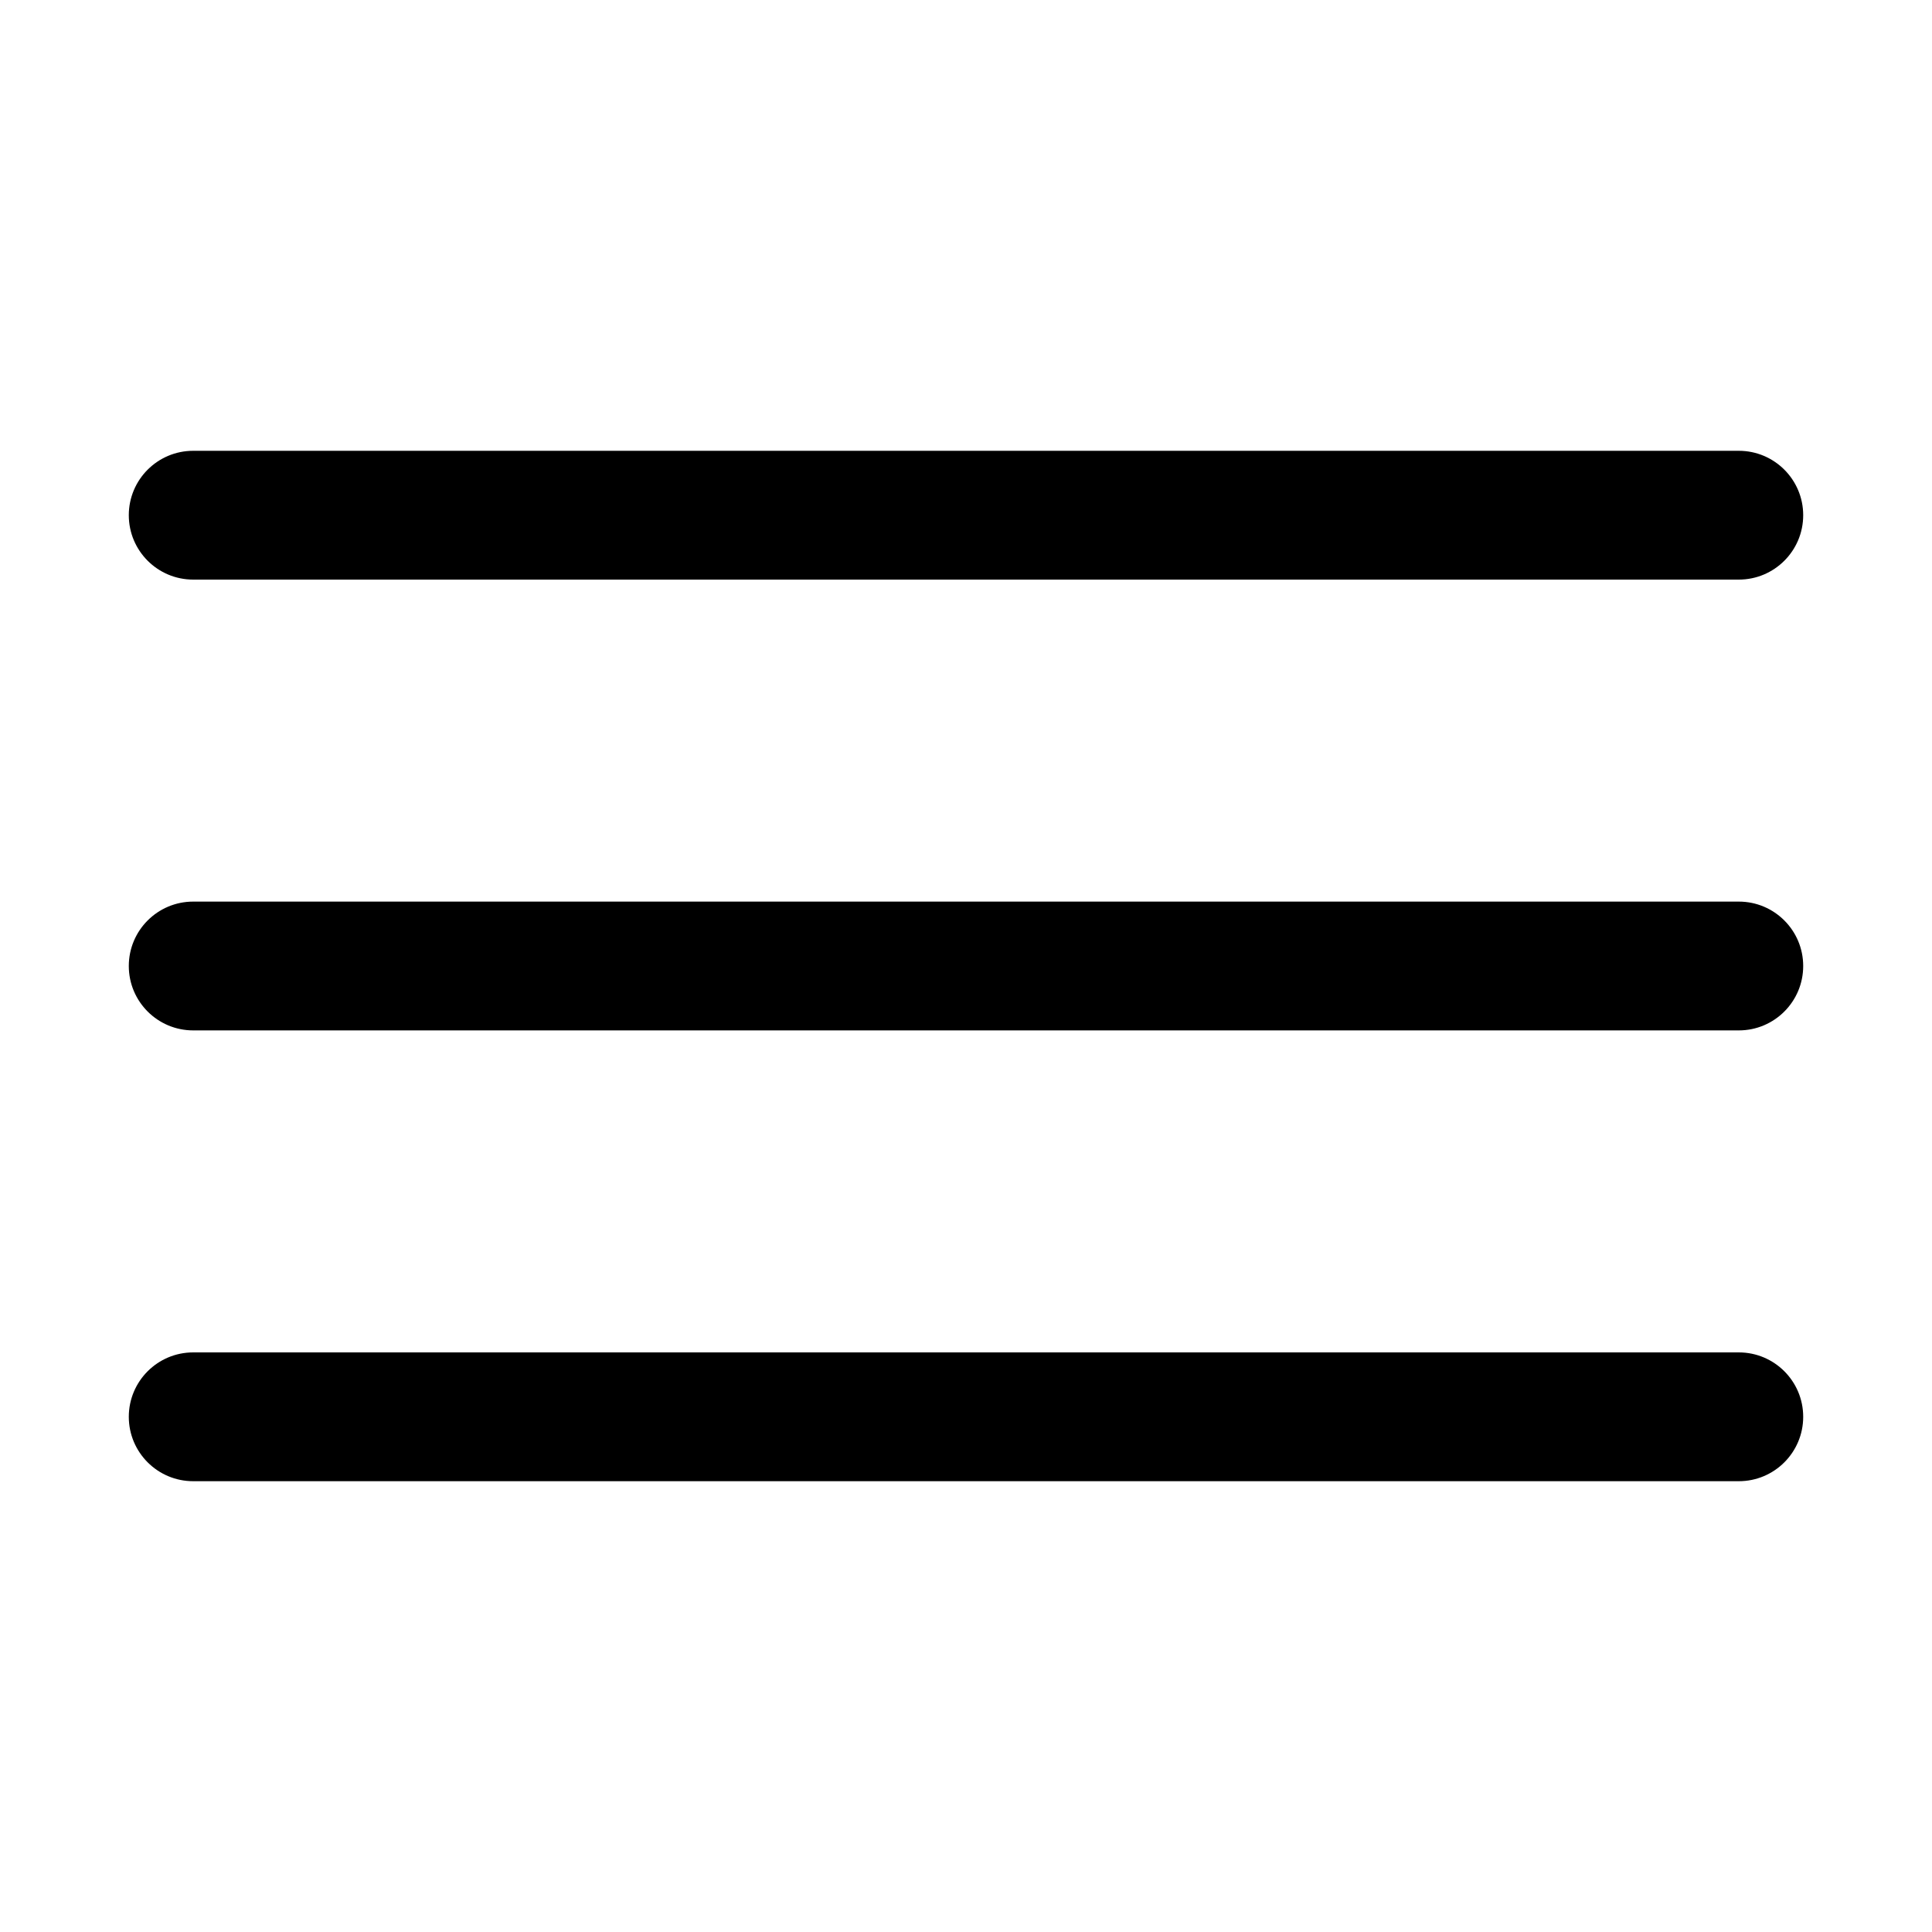
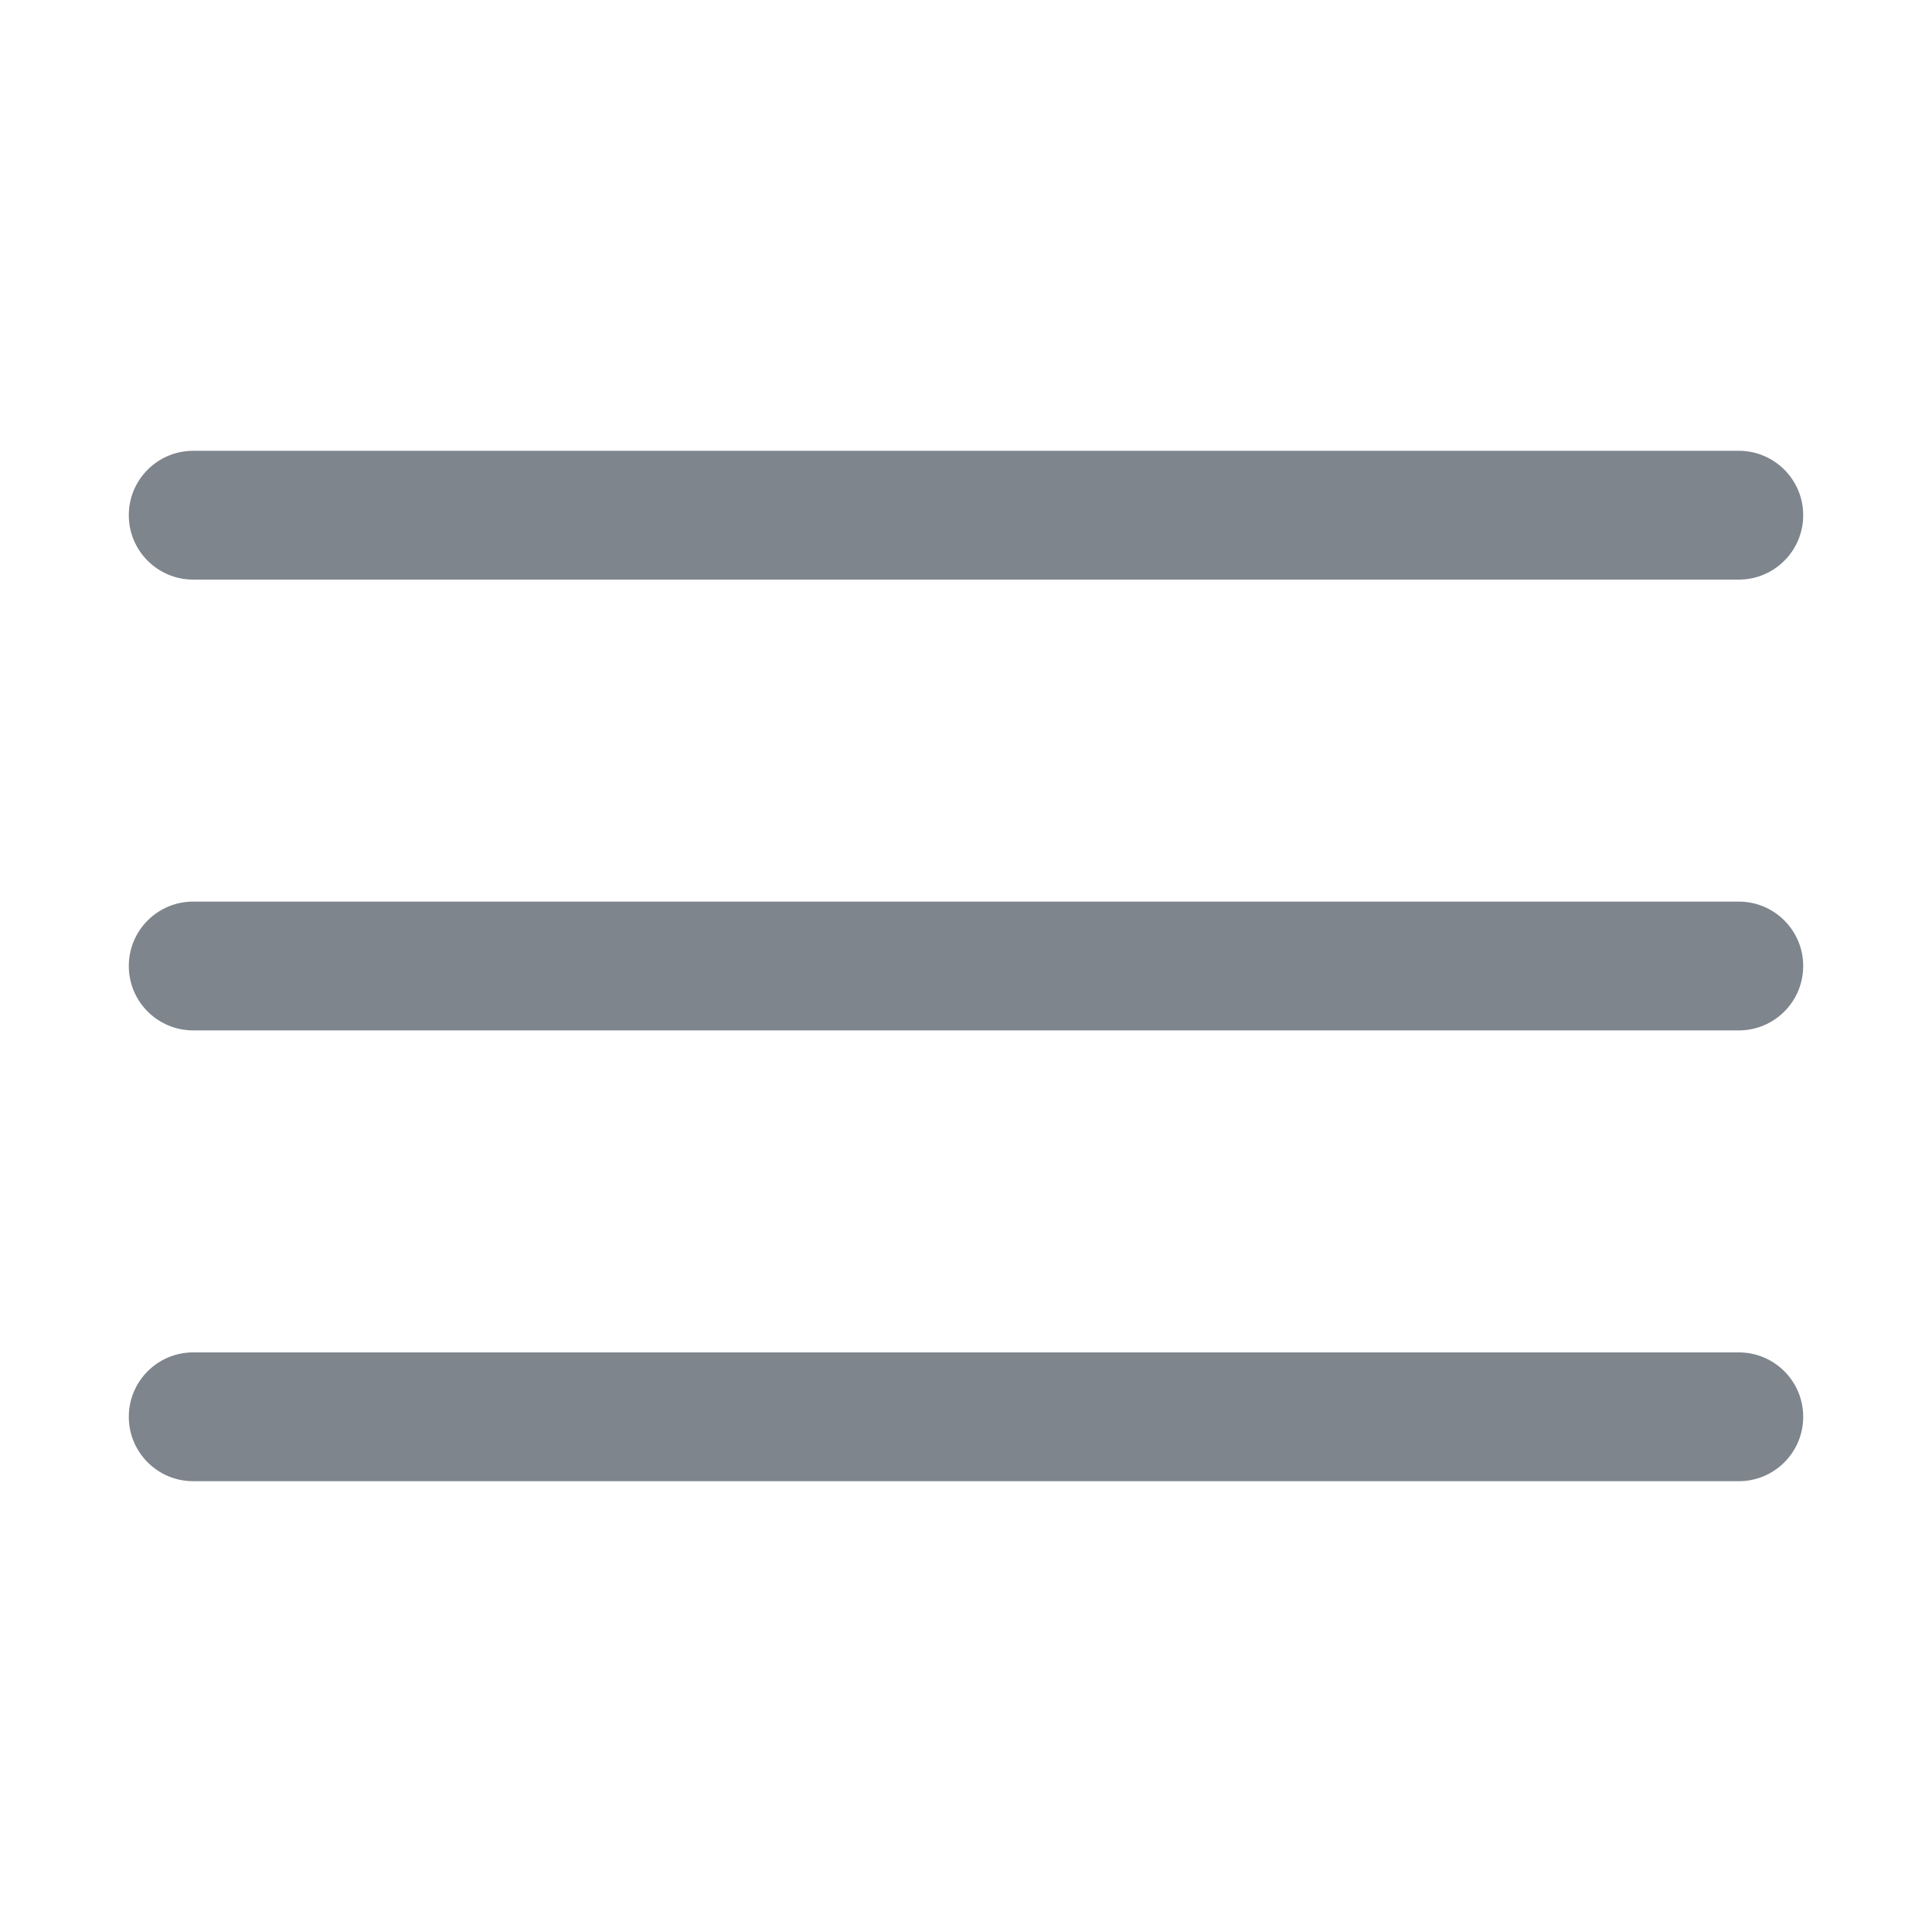
- <svg xmlns="http://www.w3.org/2000/svg" fill="#000000" viewBox="0 0 30 30" width="60px" height="60px">
+ <svg xmlns="http://www.w3.org/2000/svg" fill="#7E858C" viewBox="0 0 30 30" width="60px" height="60px">
  <path d="M 3 7 A 1 1 0 1 0 3 9 L 27 9 A 1 1 0 1 0 27 7 L 3 7 z M 3 14 A 1 1 0 1 0 3 16 L 27 16 A 1 1 0 1 0 27 14 L 3 14 z M 3 21 A 1 1 0 1 0 3 23 L 27 23 A 1 1 0 1 0 27 21 L 3 21 z" />
</svg>
